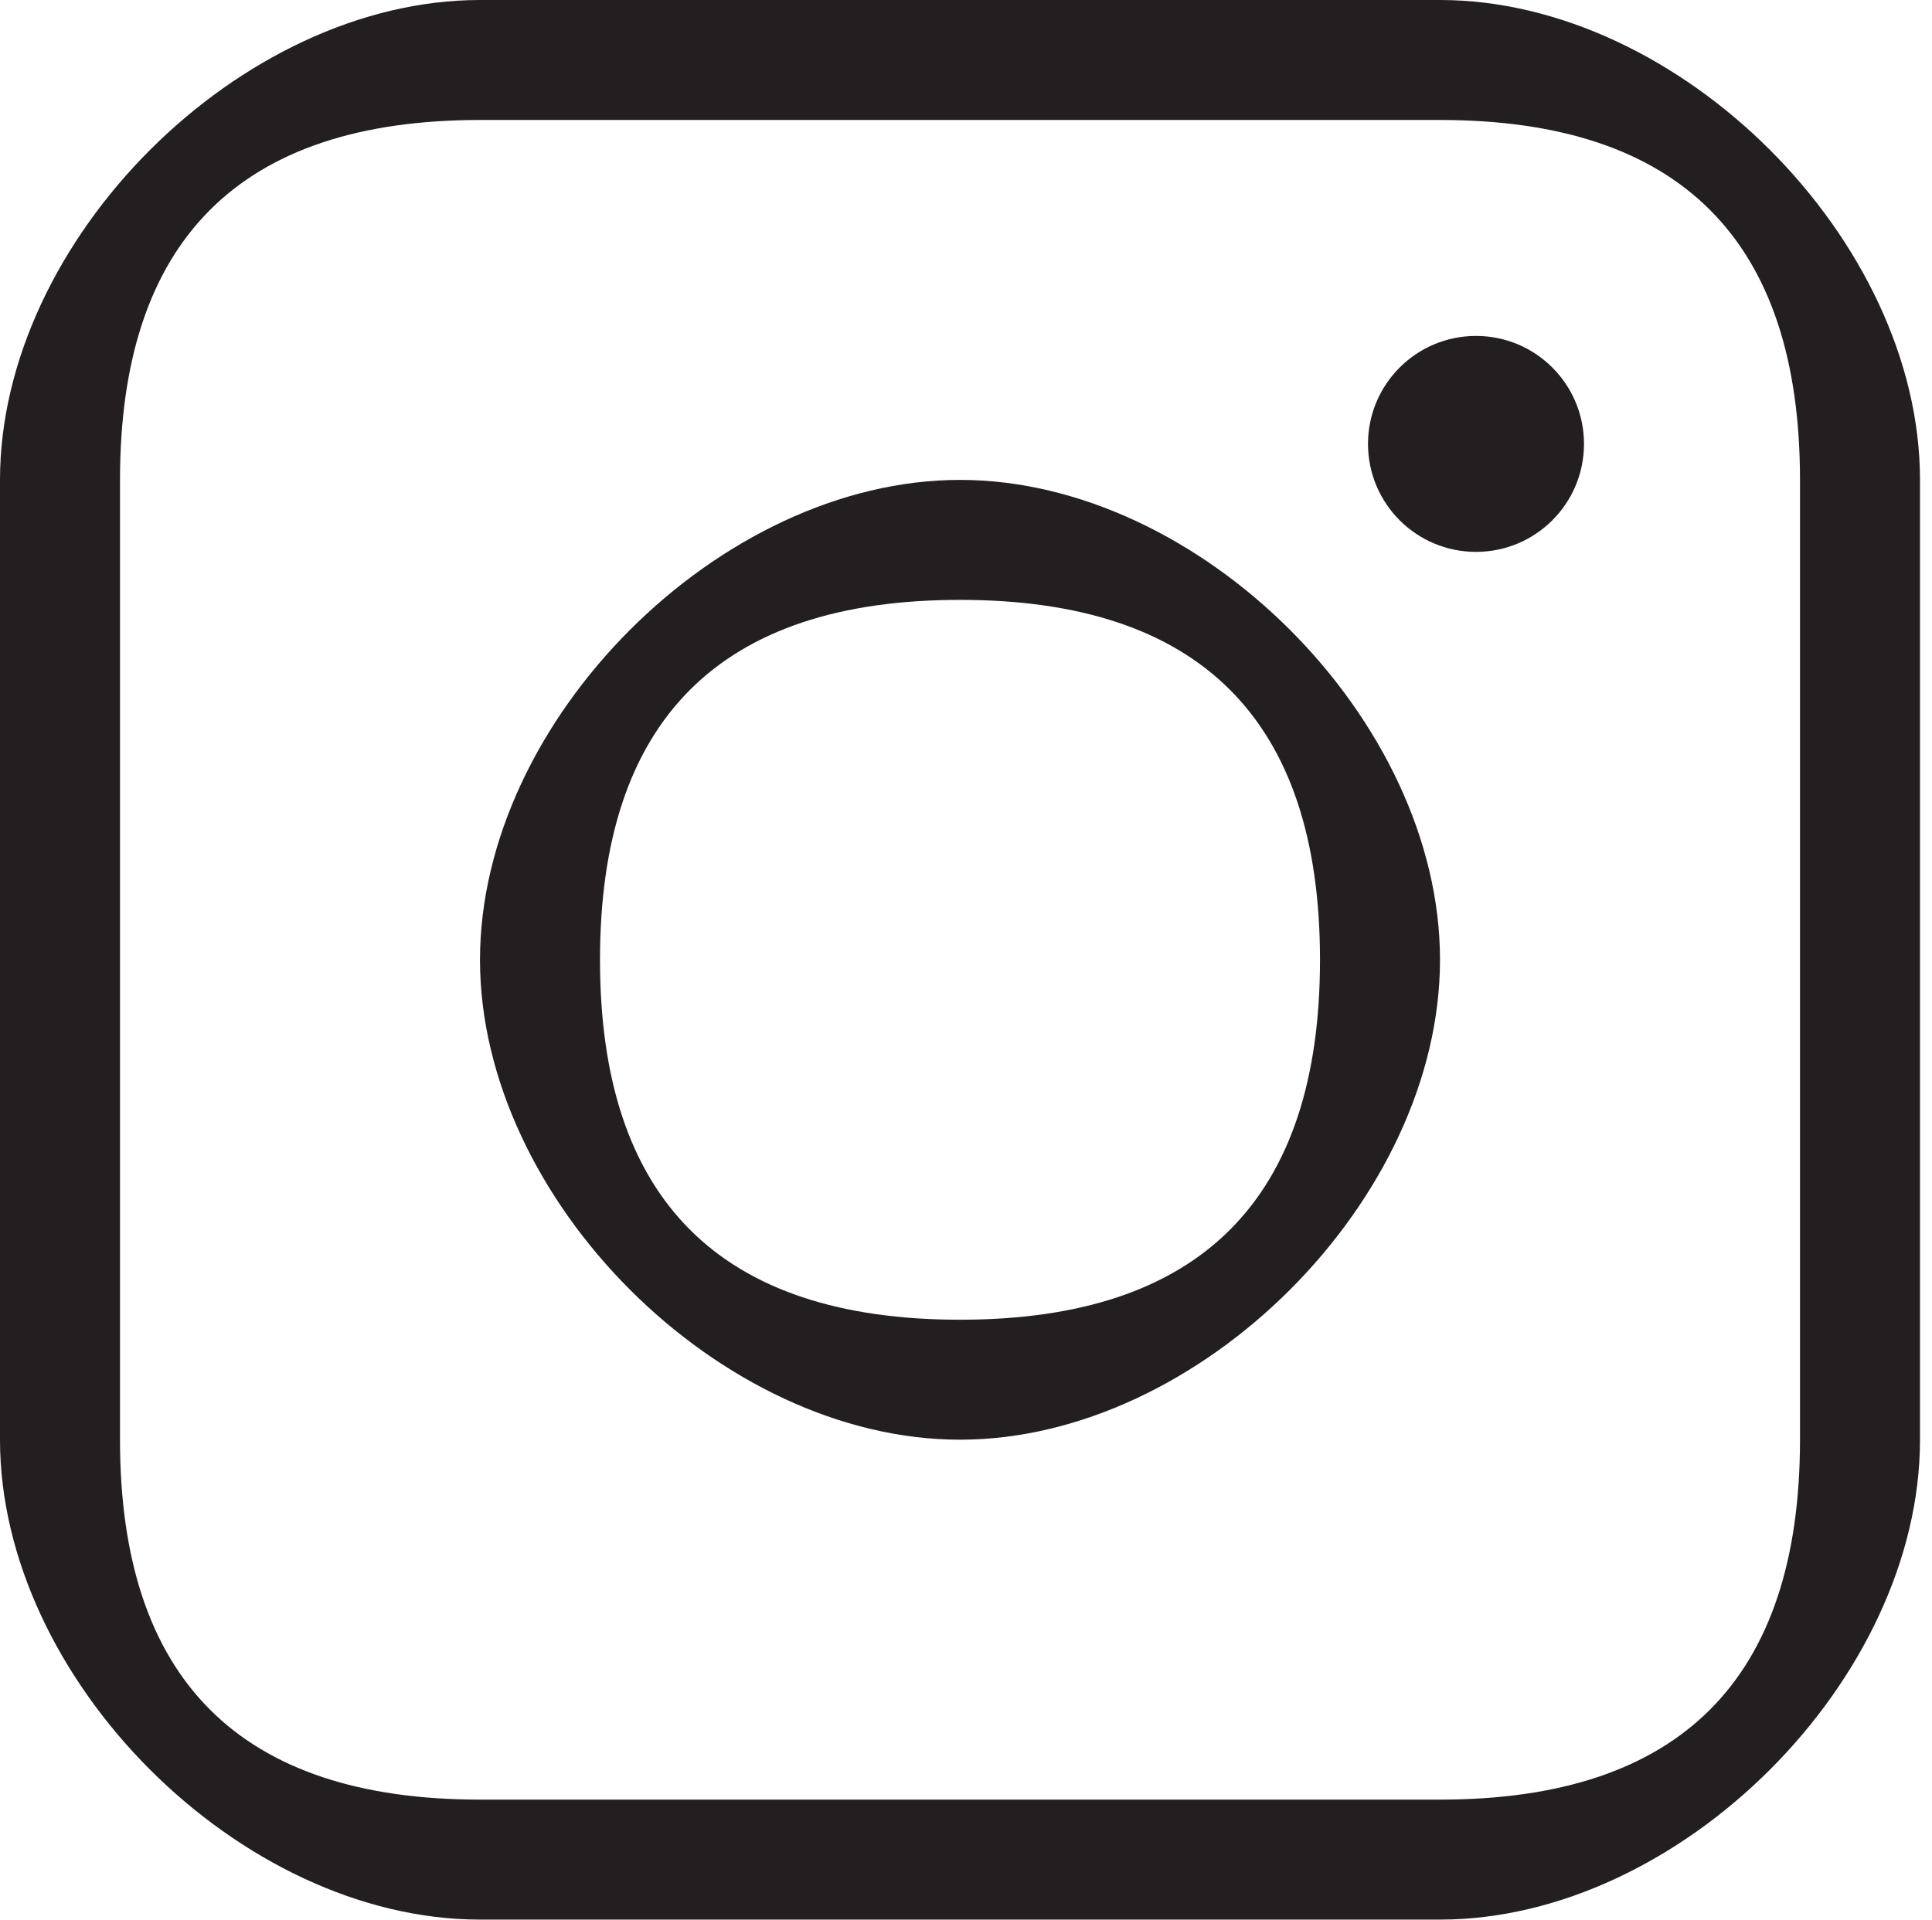
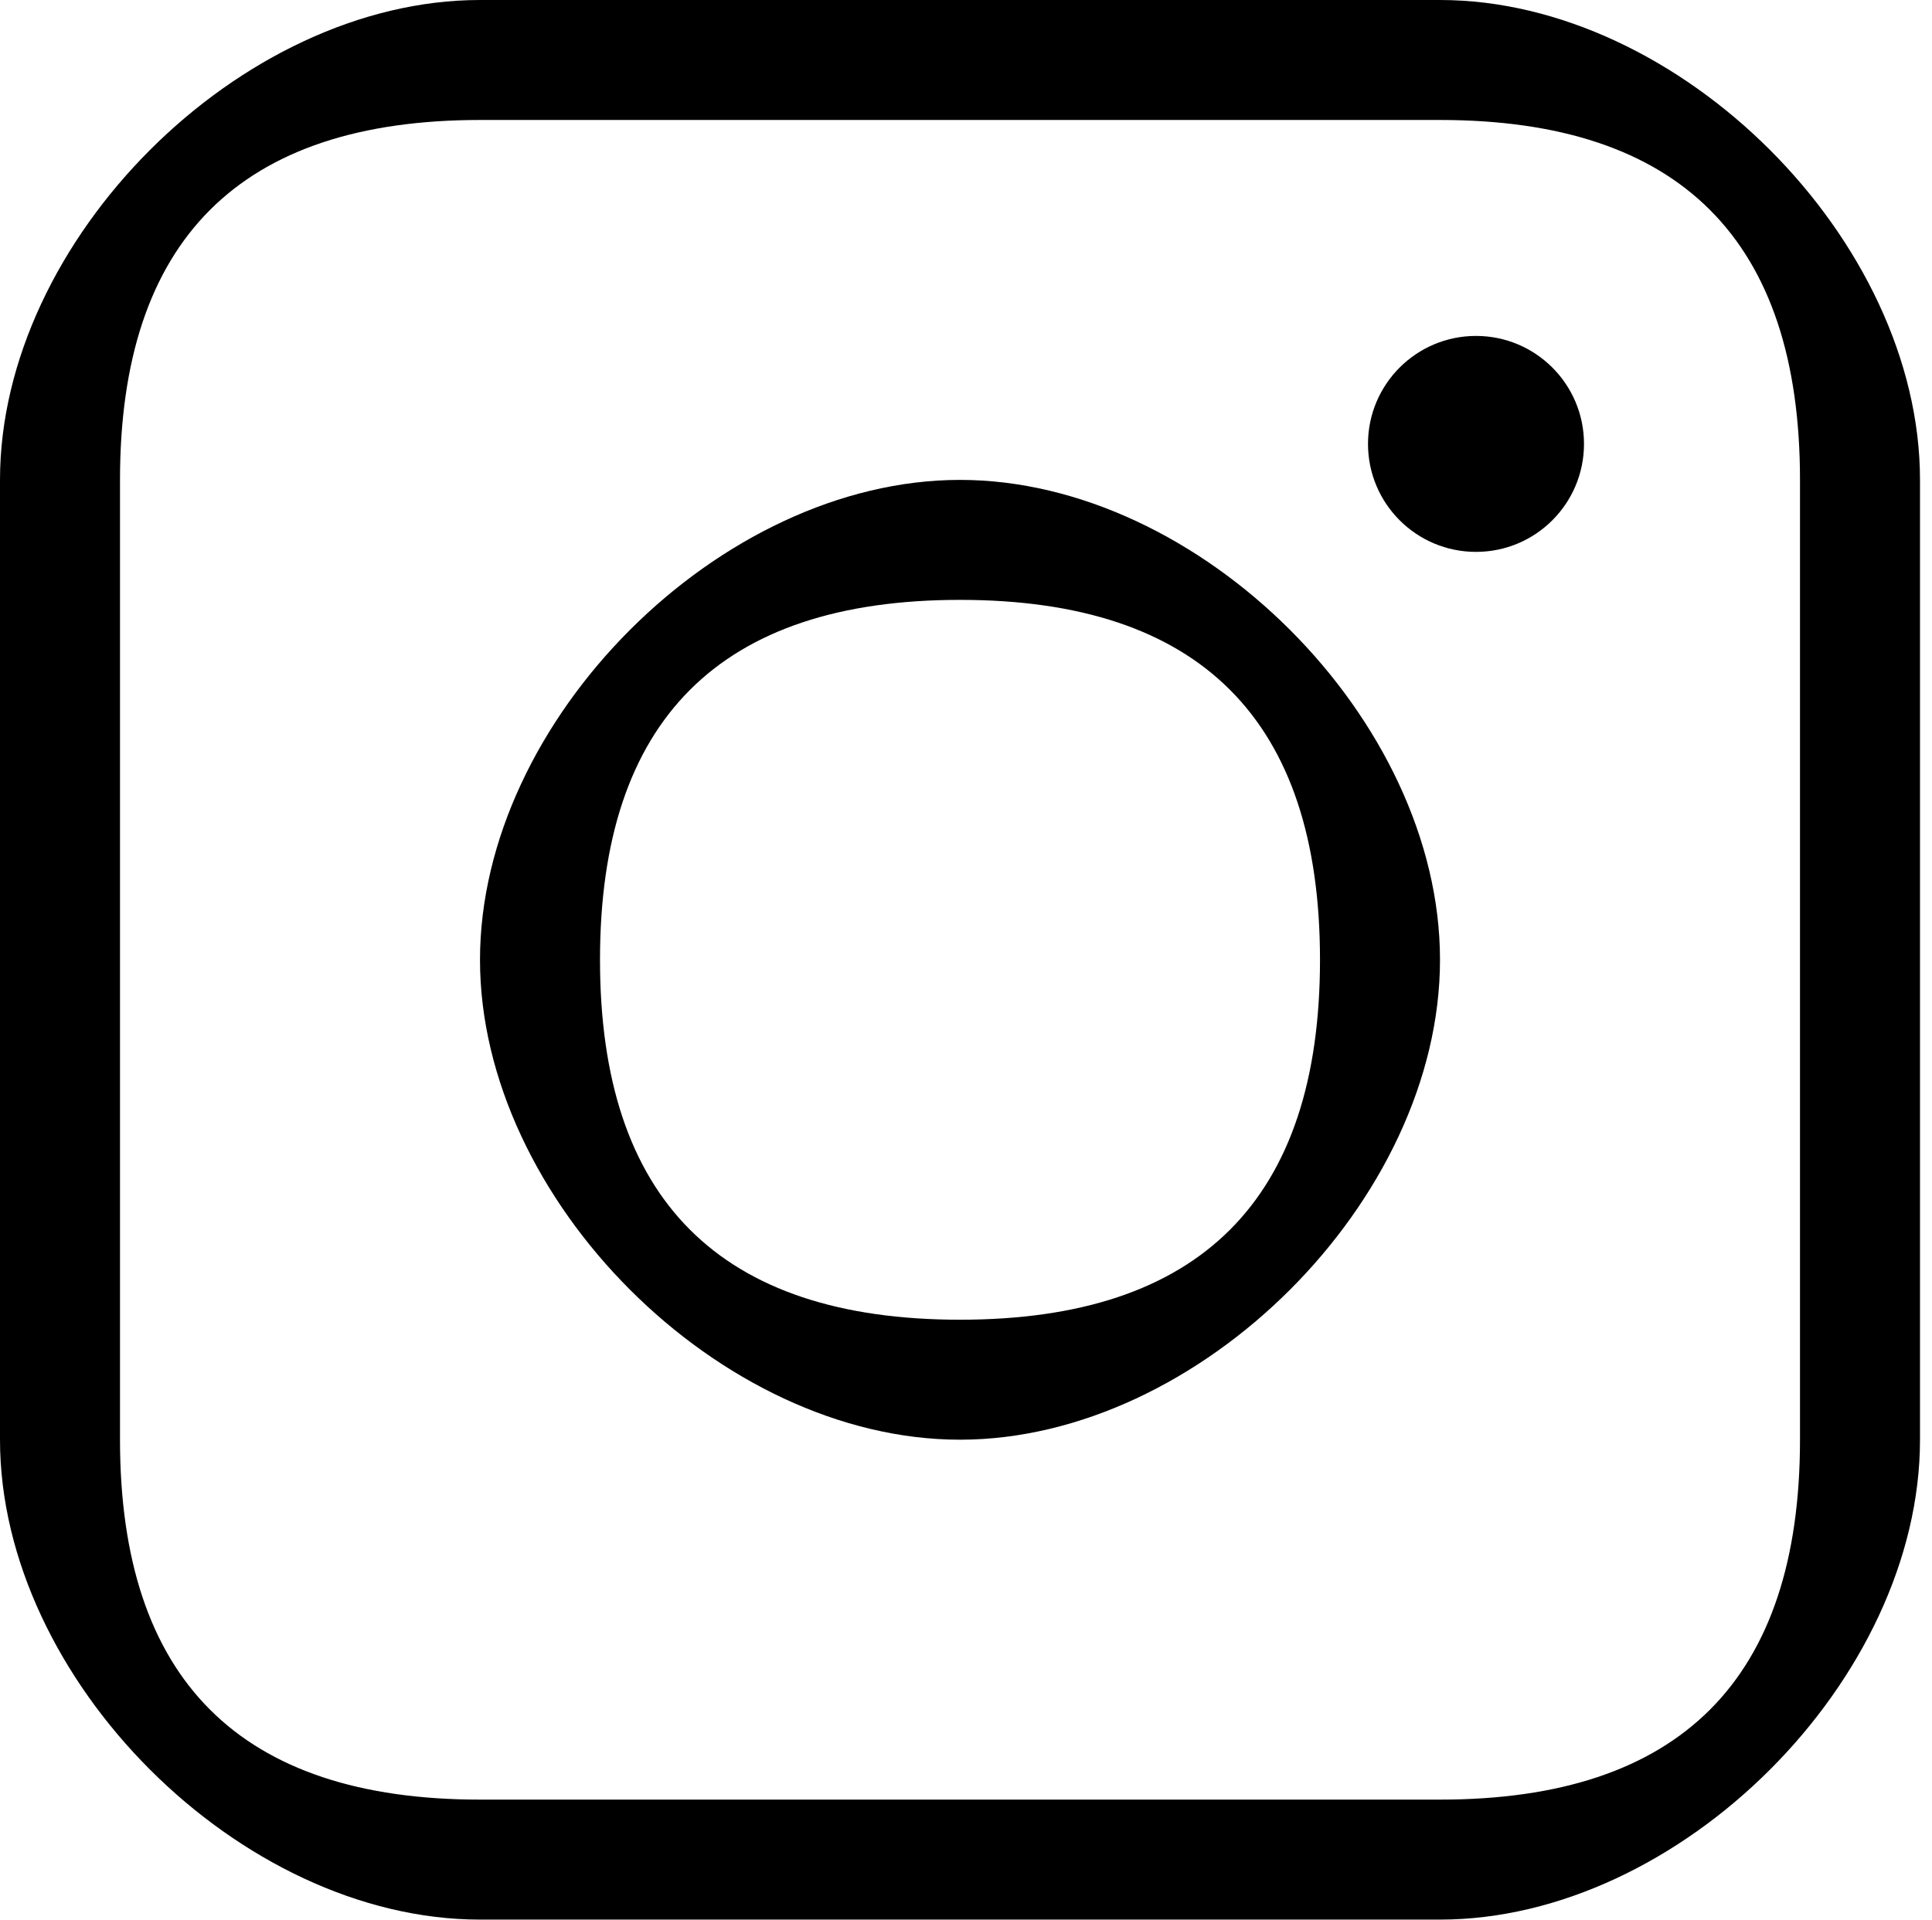
- <svg xmlns="http://www.w3.org/2000/svg" version="1.1" id="Layer_1" x="0" y="0" viewBox="0 0 16.1 16" xml:space="preserve">
-   <style>.st0{fill:#231f20}</style>
-   <path class="st0" d="M12 1c2 0 3 1 3 3v8c0 2-1 3-3 3H4c-2 0-3-1-3-3V4c0-2 1-3 3-3h8m0-1H4C2 0 0 2 0 4v8c0 2 2 4 4 4h8c2 0 4-2 4-4V4c0-2-2-4-4-4z" />
-   <path class="st0" d="M8 5c2 0 3 1 3 3s-1 3-3 3-3-1-3-3 1-3 3-3m0-1C6 4 4 6 4 8s2 4 4 4 4-2 4-4-2-4-4-4z" />
-   <circle class="st0" cx="12.3" cy="3.7" r=".9" />
+ <svg xmlns="http://www.w3.org/2000/svg" version="1.1" viewBox="0 0 16.1 16" id="insta-icon">
+   <path d="M12 1c2 0 3 1 3 3v8c0 2-1 3-3 3H4c-2 0-3-1-3-3V4c0-2 1-3 3-3h8m0-1H4C2 0 0 2 0 4v8c0 2 2 4 4 4h8c2 0 4-2 4-4V4c0-2-2-4-4-4z" />
+   <path d="M8 5c2 0 3 1 3 3s-1 3-3 3-3-1-3-3 1-3 3-3m0-1C6 4 4 6 4 8s2 4 4 4 4-2 4-4-2-4-4-4z" />
+   <circle cx="12.3" cy="3.7" r=".9" />
</svg>
